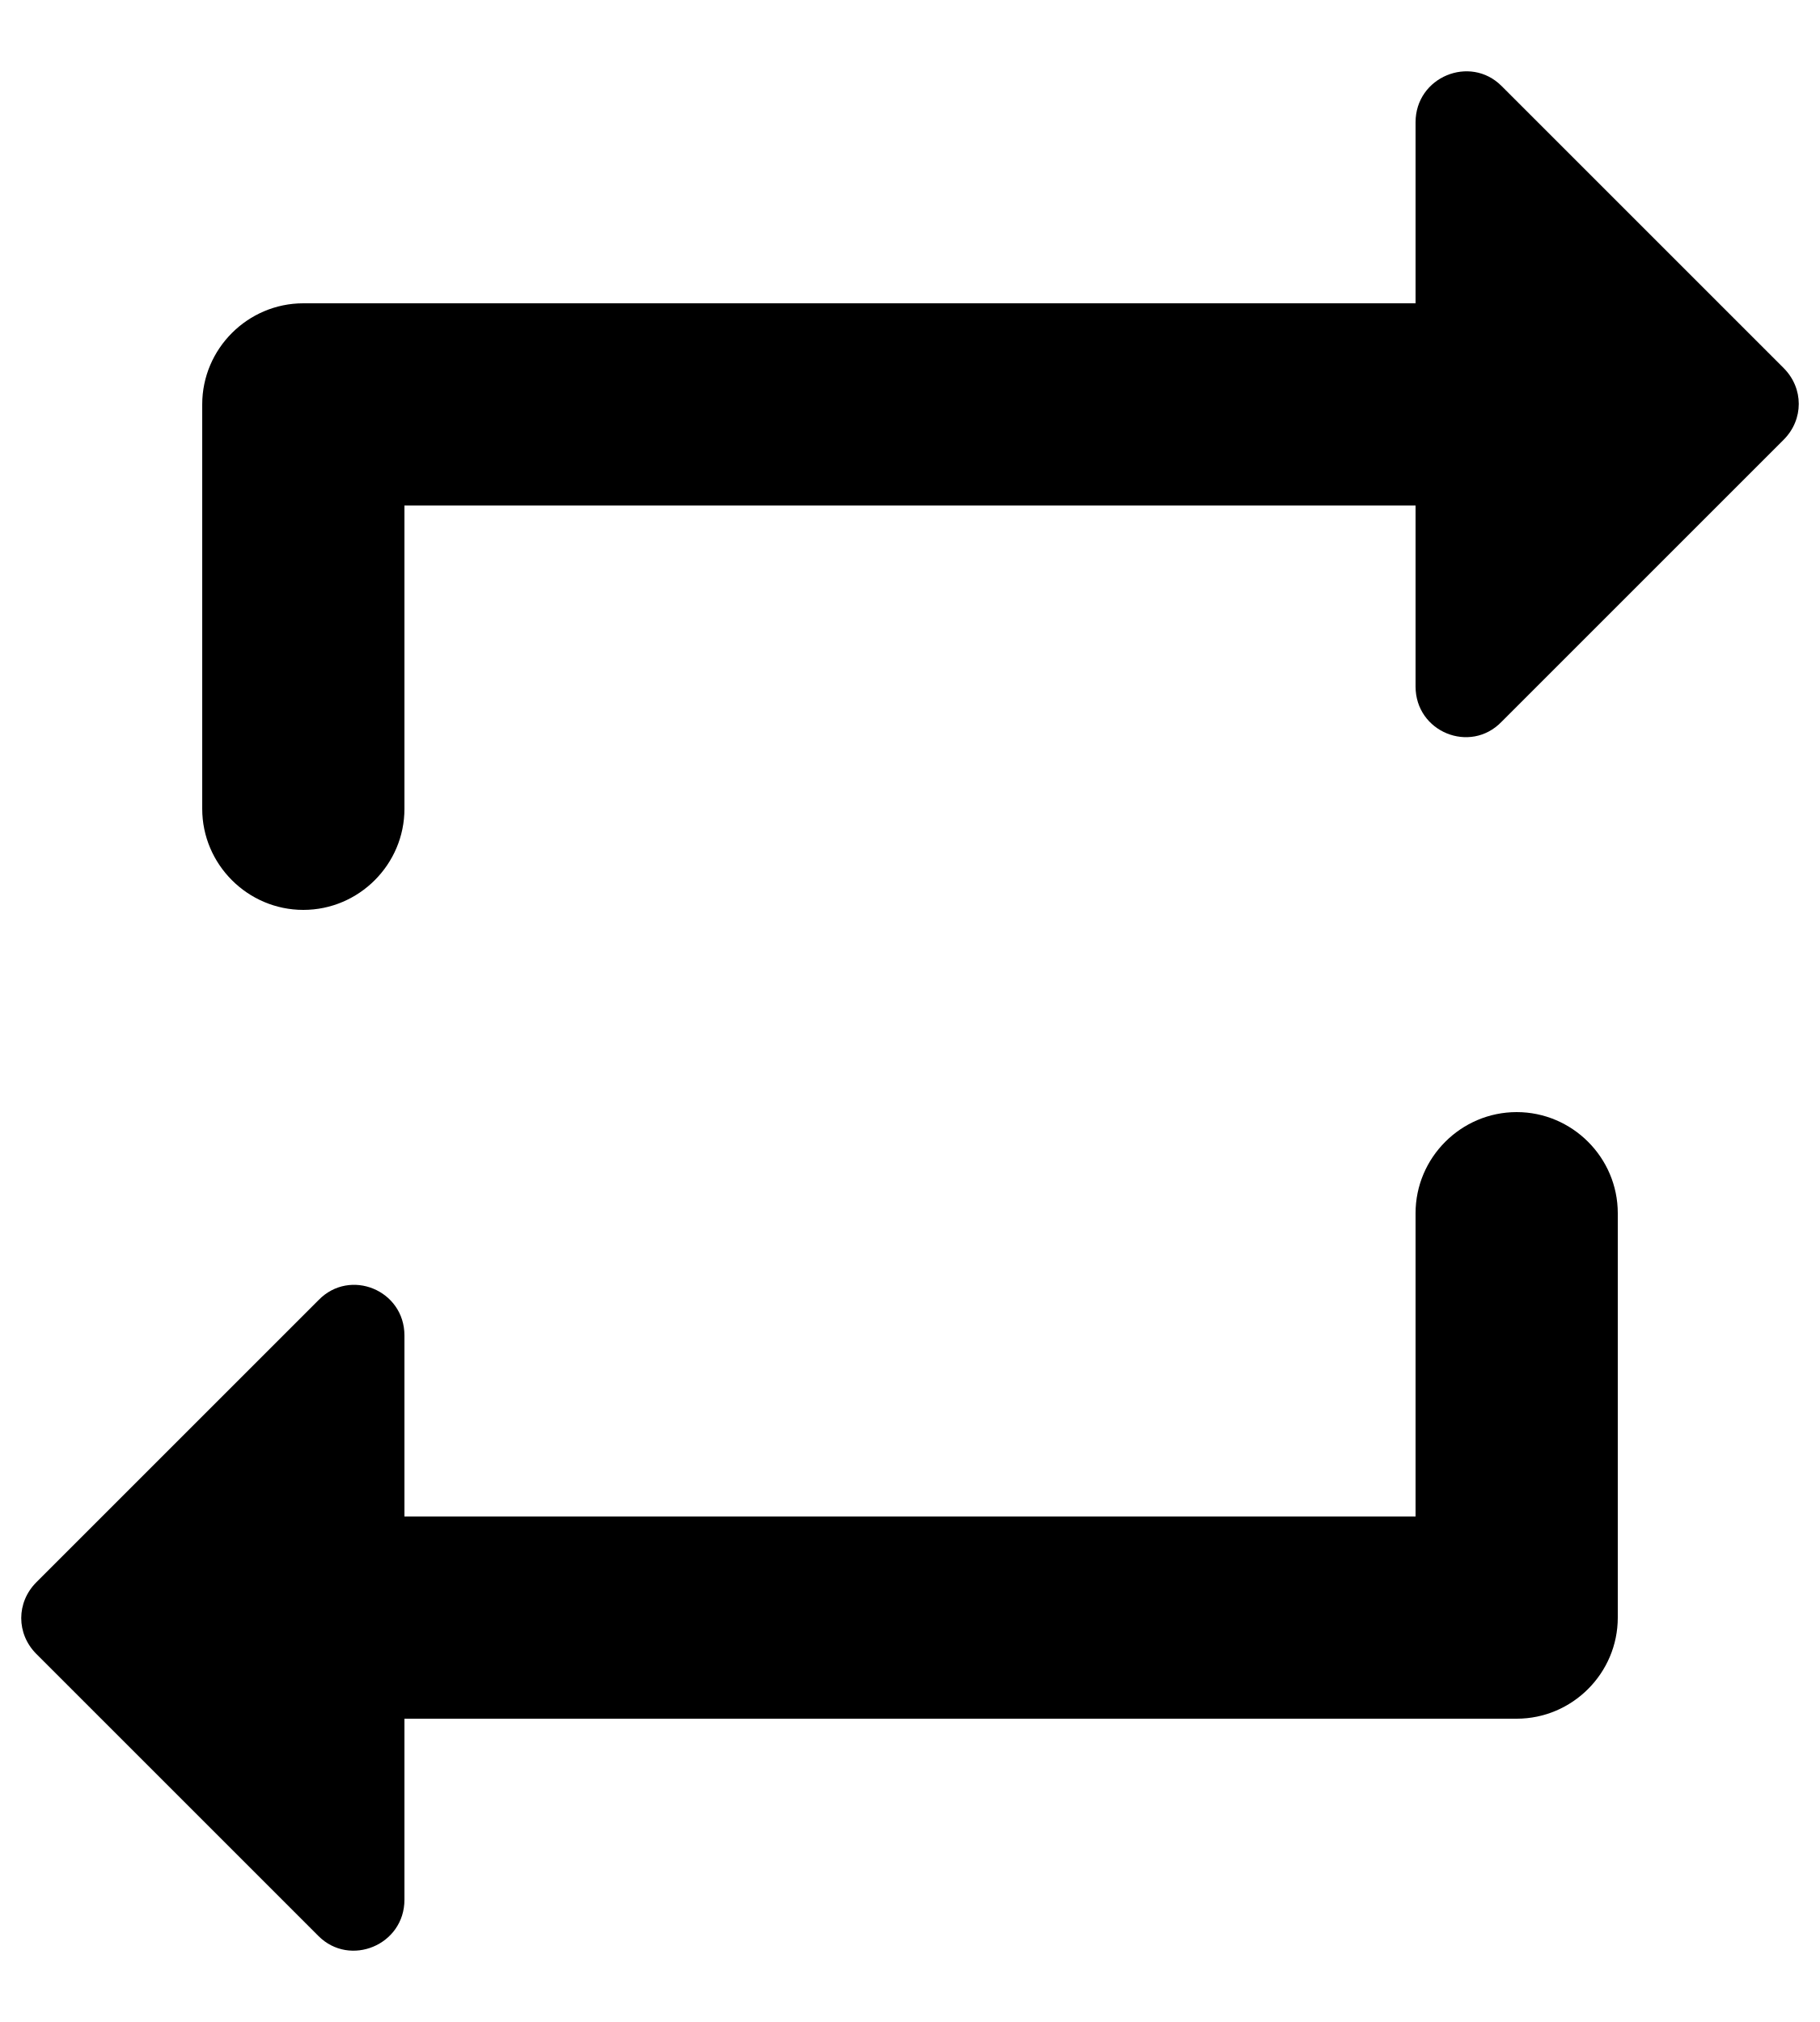
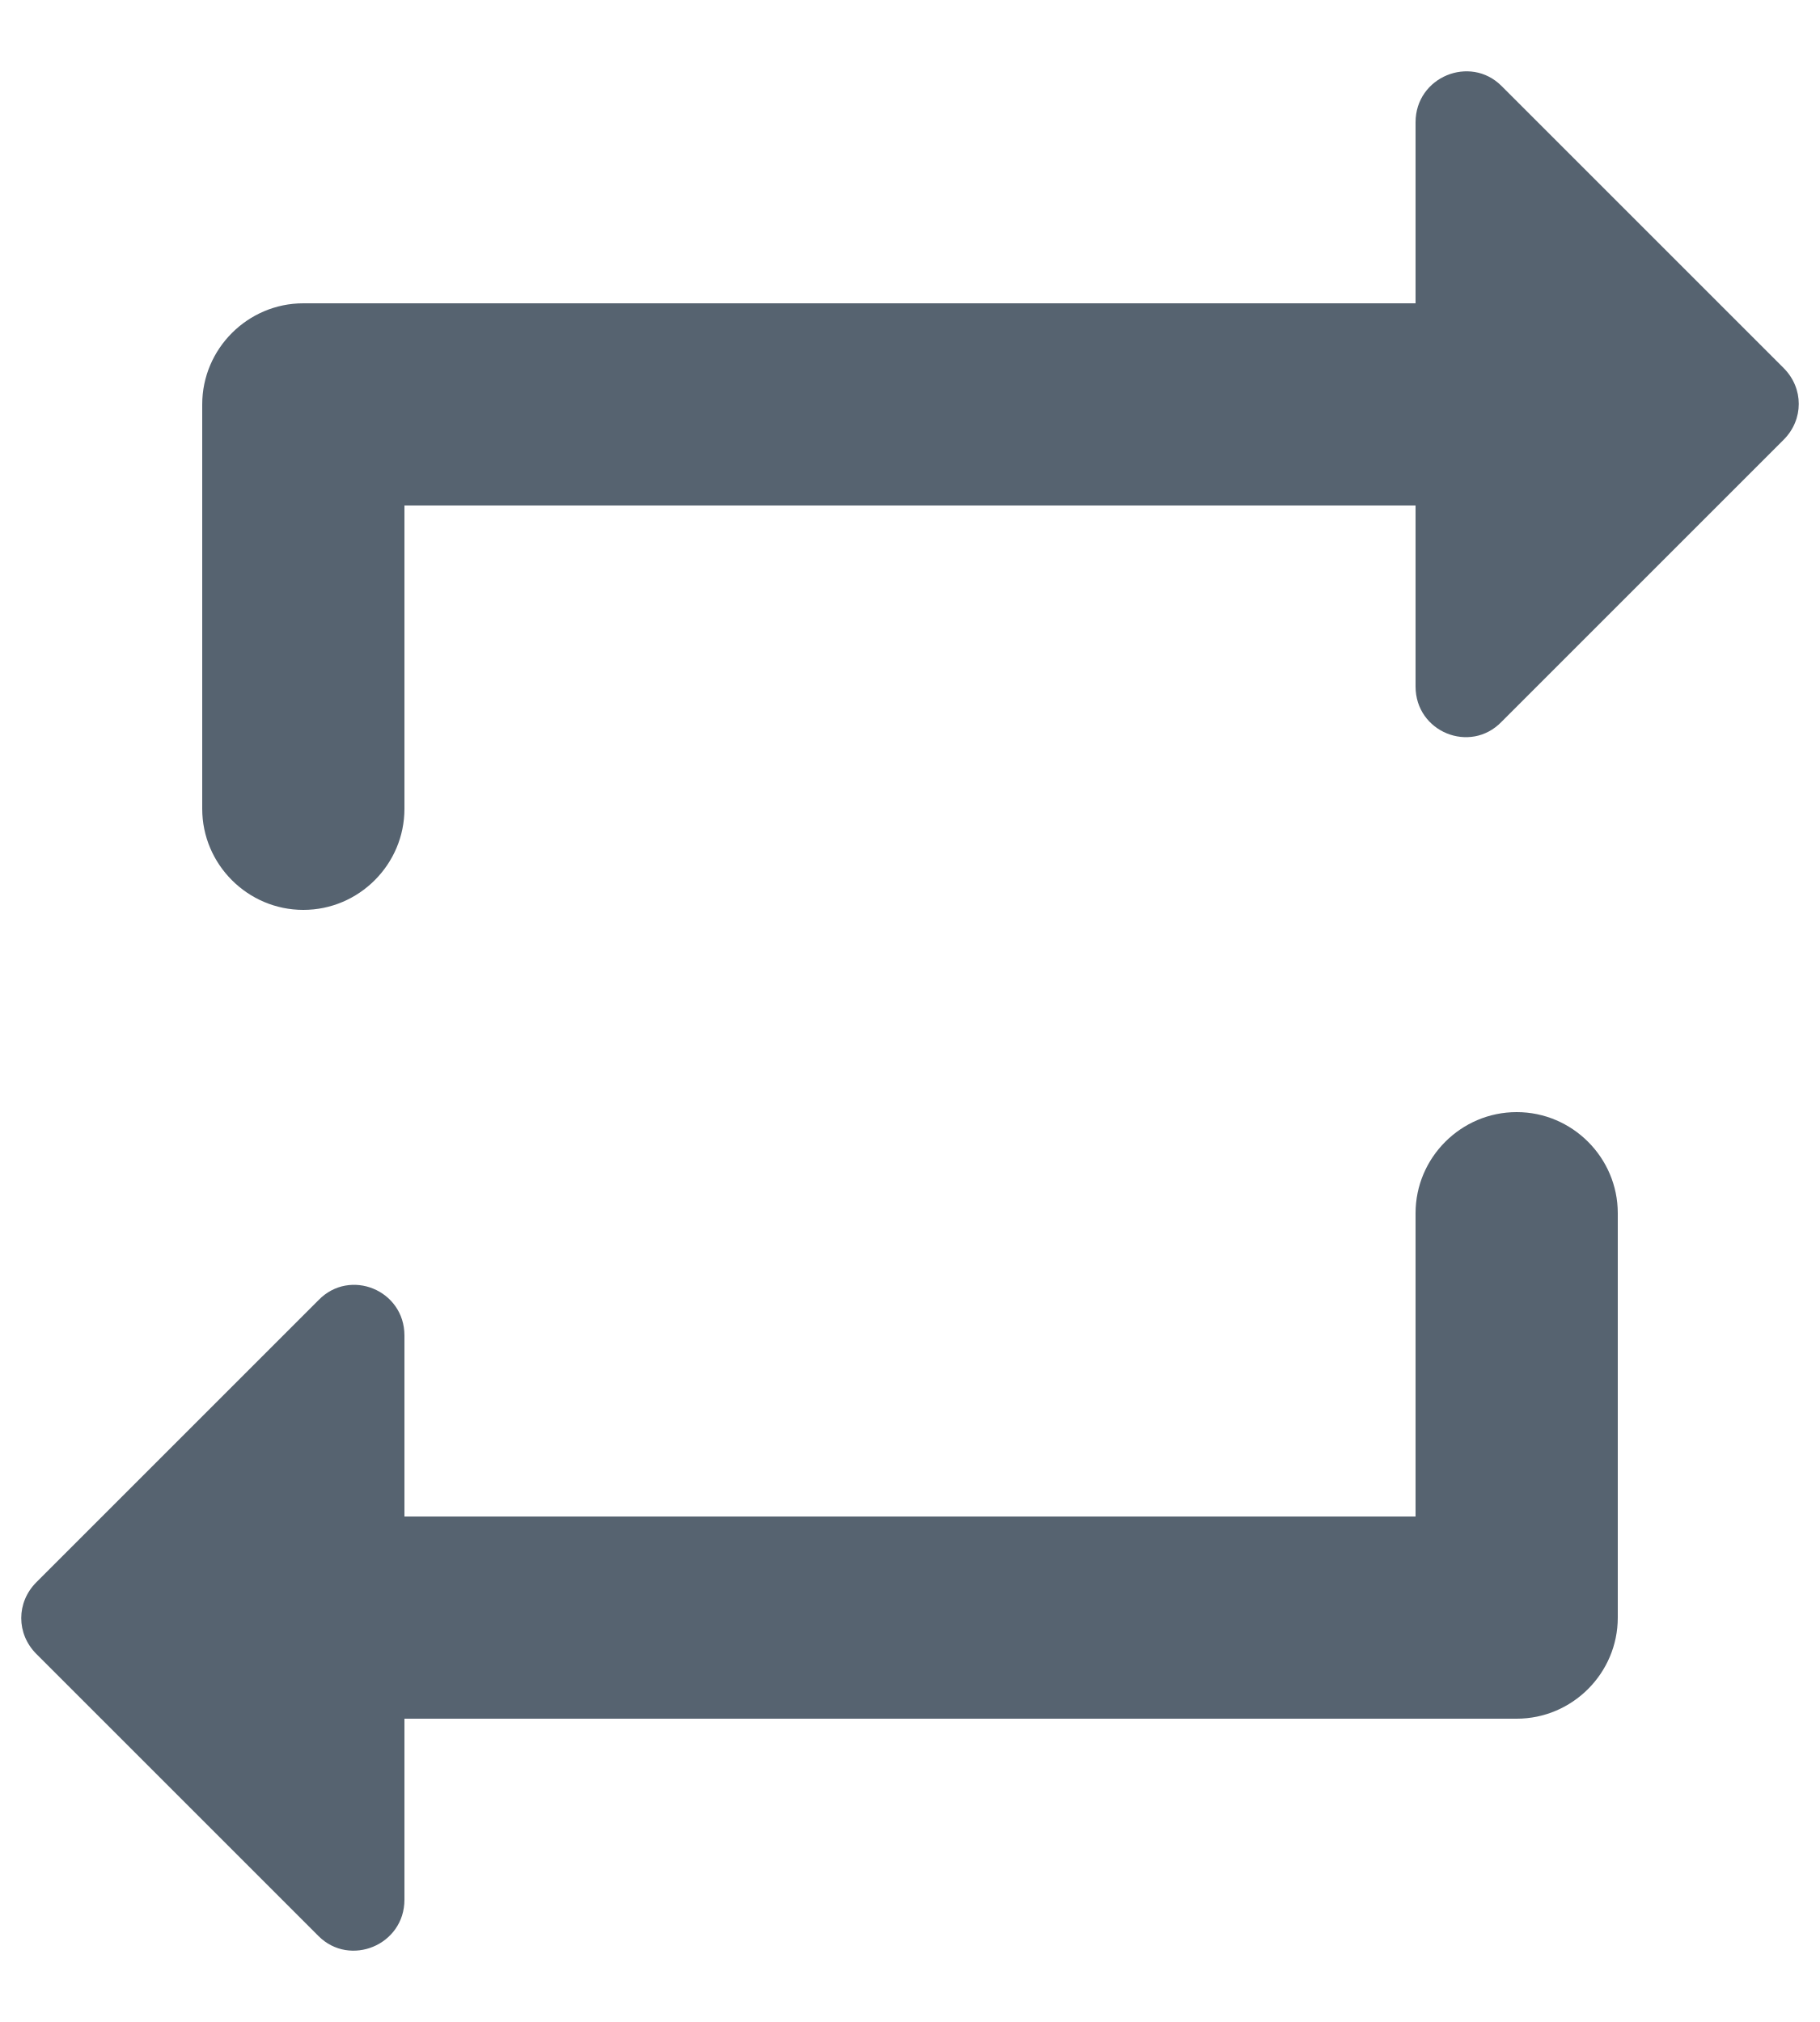
<svg xmlns="http://www.w3.org/2000/svg" width="18" height="20" viewBox="0 0 18 20" fill="none">
-   <path d="M4 5H14V6.79C14 7.24 14.54 7.46 14.85 7.14L17.64 4.35C17.84 4.15 17.84 3.84 17.64 3.64L14.85 0.85C14.54 0.54 14 0.76 14 1.21V3H3C2.45 3 2 3.45 2 4V8C2 8.55 2.45 9 3 9C3.55 9 4 8.55 4 8V5ZM14 15H4V13.21C4 12.76 3.46 12.54 3.15 12.86L0.36 15.65C0.16 15.85 0.16 16.16 0.36 16.36L3.15 19.15C3.46 19.46 4 19.24 4 18.79V17H15C15.55 17 16 16.55 16 16V12C16 11.45 15.55 11 15 11C14.45 11 14 11.45 14 12V15Z" fill="black" />
+   <path d="M4 5H14V6.79C14 7.24 14.54 7.46 14.85 7.14L17.64 4.35C17.84 4.15 17.84 3.84 17.64 3.64L14.85 0.85C14.54 0.54 14 0.76 14 1.21V3H3C2.45 3 2 3.45 2 4V8C2 8.55 2.45 9 3 9C3.55 9 4 8.55 4 8V5ZM14 15H4V13.21C4 12.76 3.46 12.54 3.15 12.86L0.36 15.65C0.16 15.85 0.16 16.16 0.36 16.36L3.15 19.15C3.46 19.46 4 19.24 4 18.79V17H15C15.55 17 16 16.55 16 16V12C16 11.45 15.55 11 15 11C14.45 11 14 11.45 14 12V15Z" fill="#566370" />
</svg>
